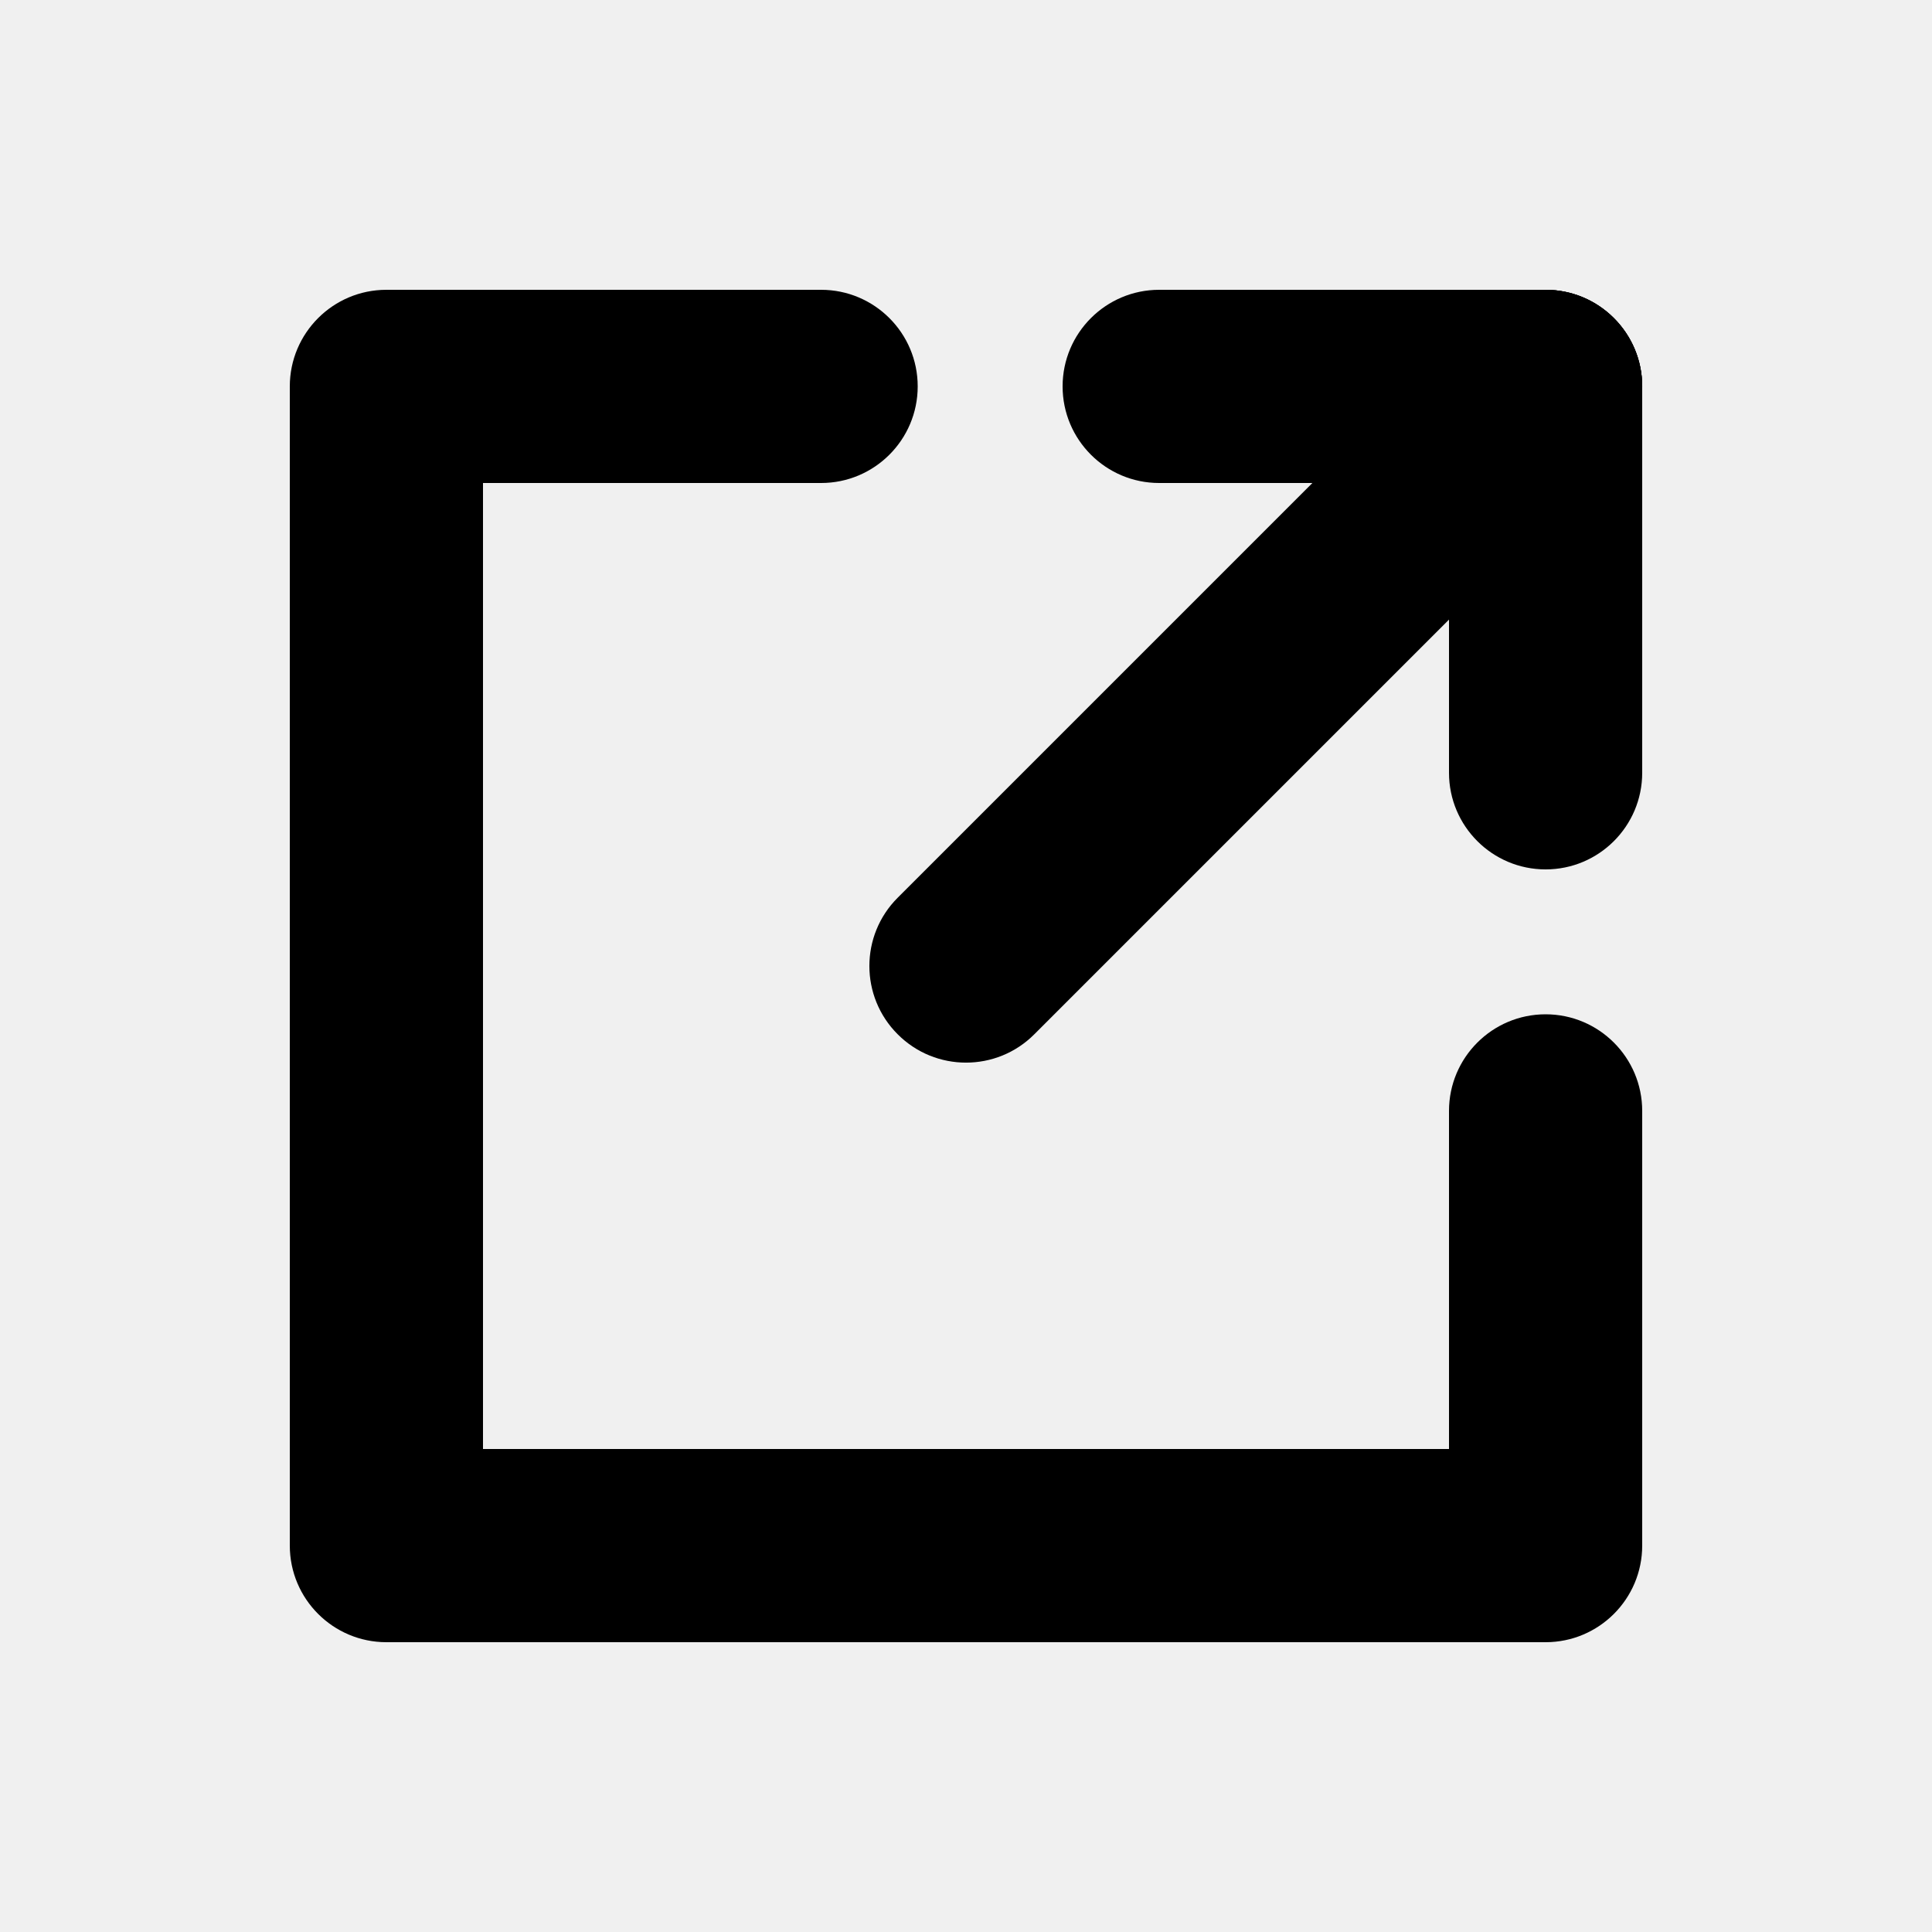
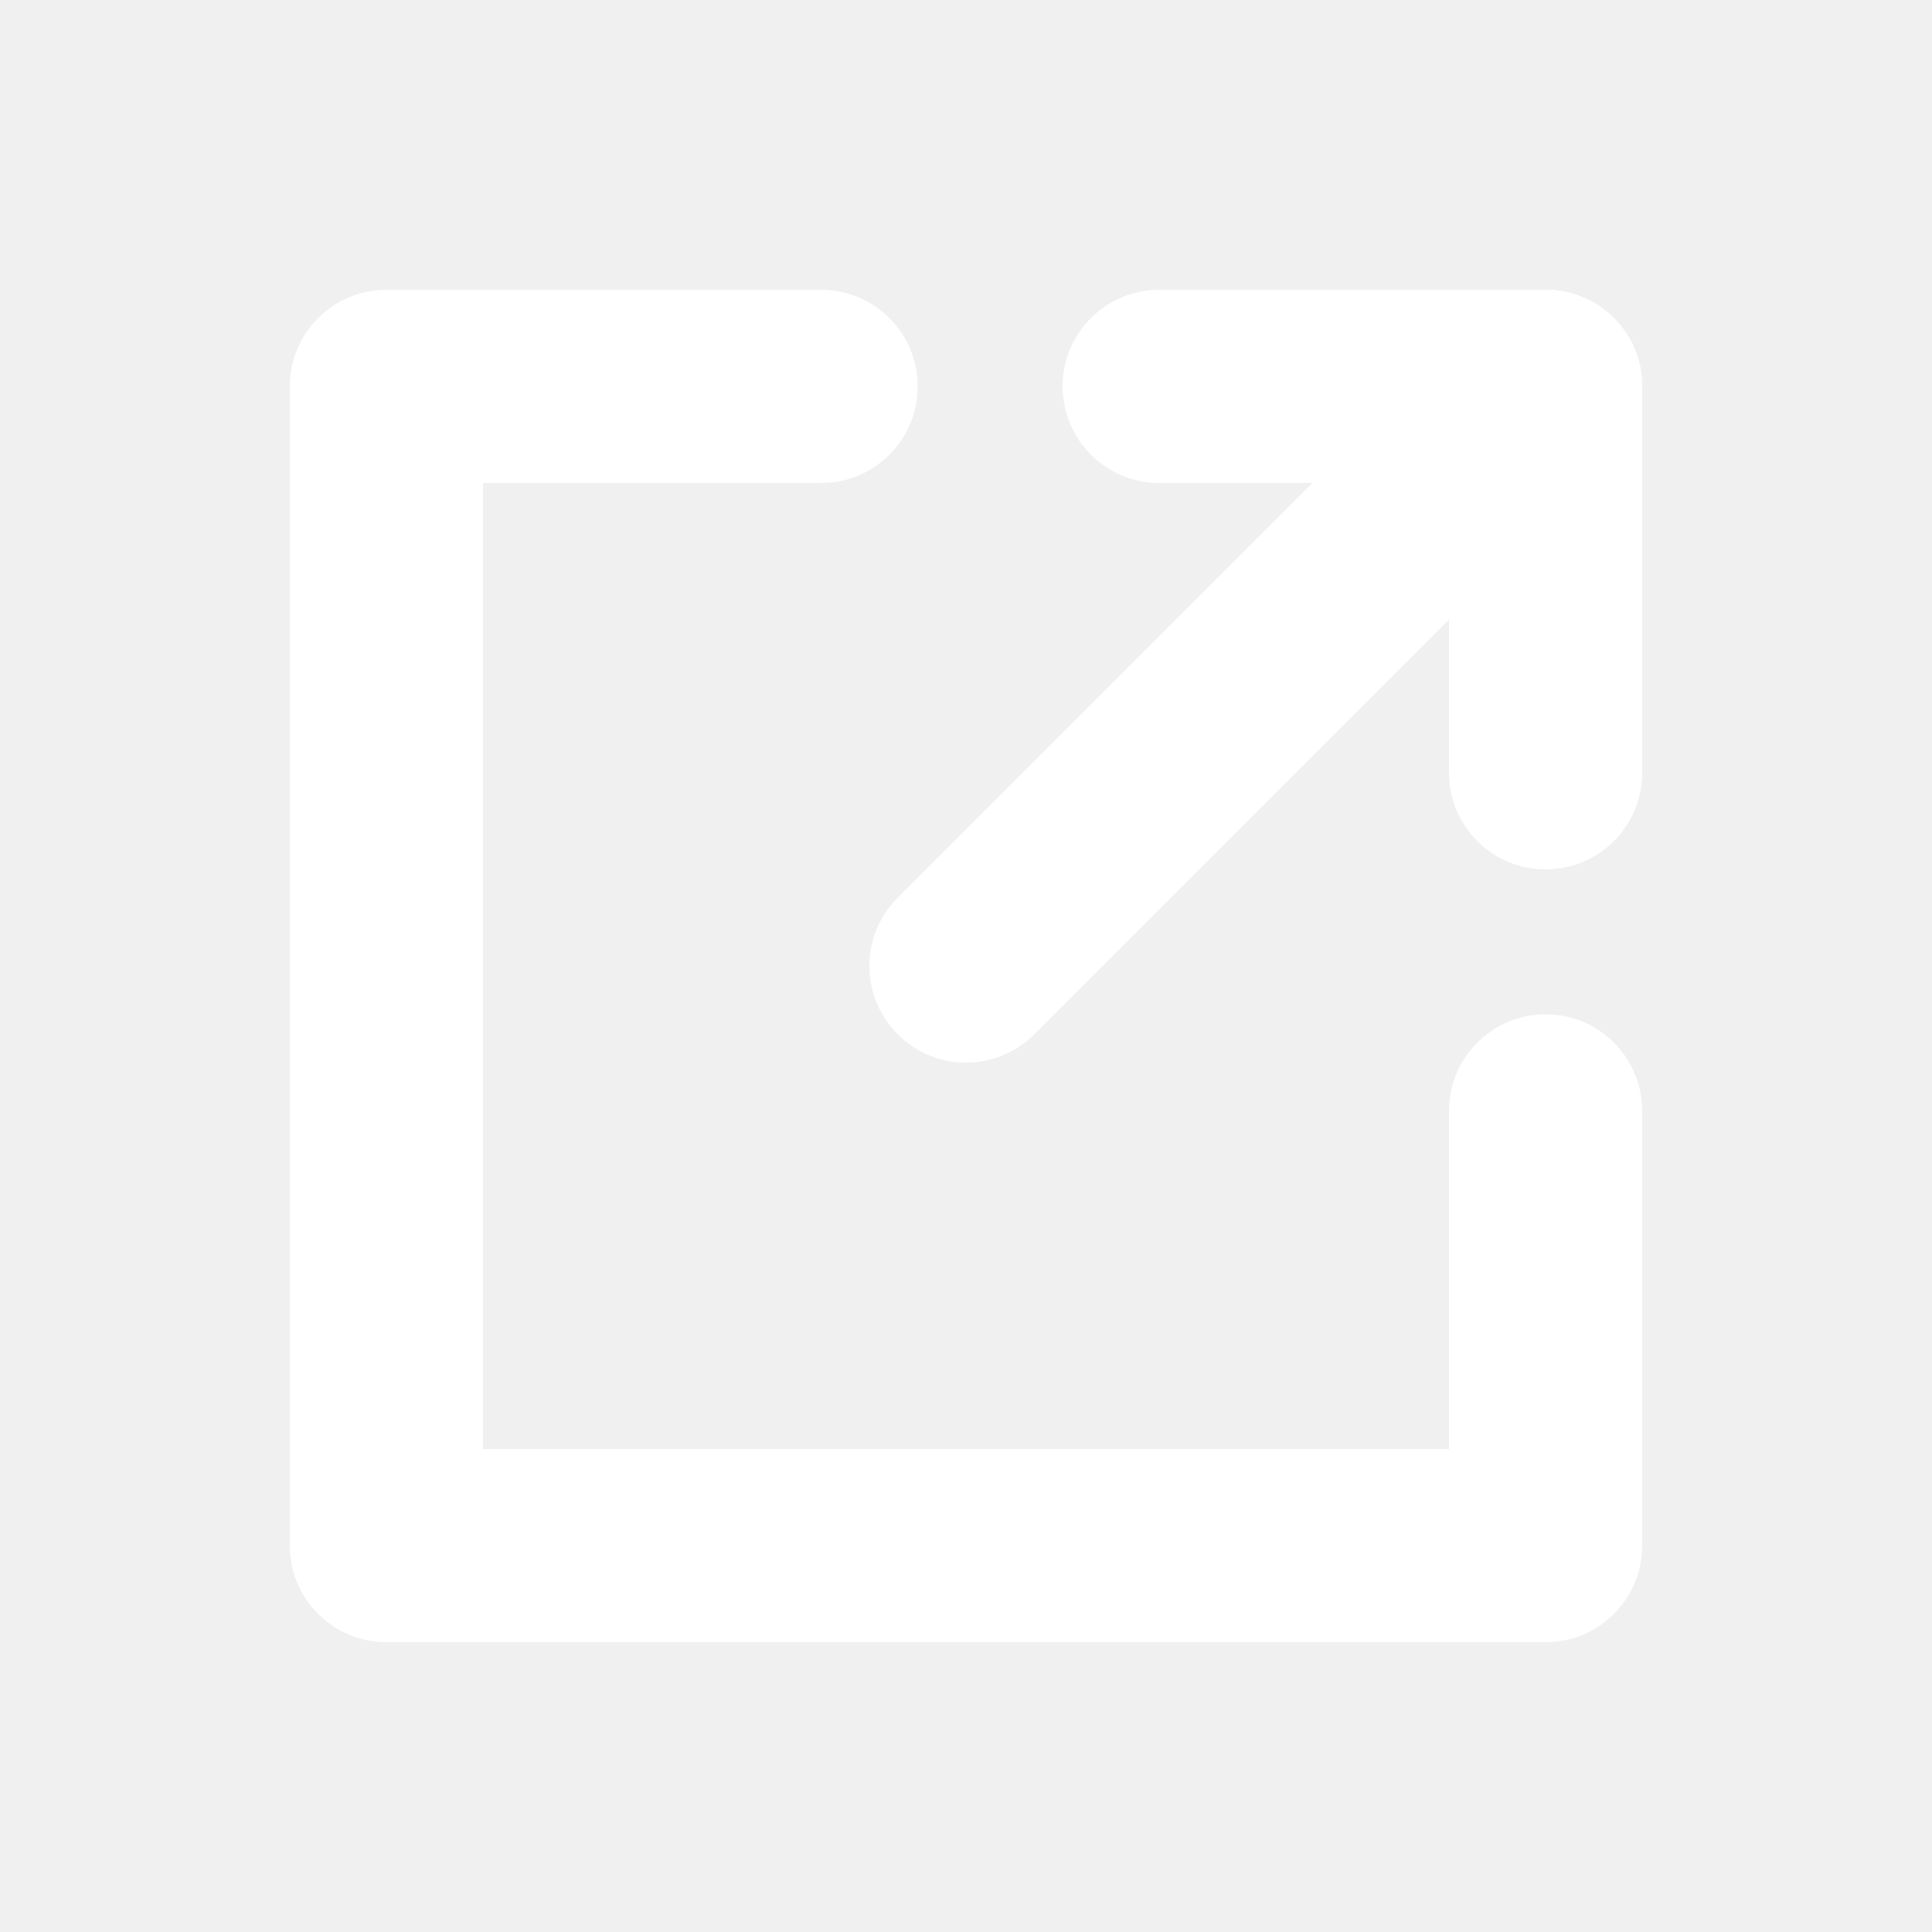
<svg xmlns="http://www.w3.org/2000/svg" width="800px" height="800px" viewBox="0 0 20 20" fill="none">
-   <path d="M10.707 10.707C10.317 11.098 9.683 11.098 9.293 10.707C8.902 10.317 8.902 9.683 9.293 9.293L15.293 3.293C15.683 2.902 16.317 2.902 16.707 3.293C17.098 3.683 17.098 4.317 16.707 4.707L10.707 10.707Z" fill="#000000" />
-   <path d="M15 15V11.5C15 10.948 15.448 10.5 16 10.5C16.552 10.5 17 10.948 17 11.5V16C17 16.552 16.552 17 16 17H4C3.448 17 3 16.552 3 16V4C3 3.448 3.448 3 4 3H8.5C9.052 3 9.5 3.448 9.5 4C9.5 4.552 9.052 5 8.5 5H5V15H15Z" fill="#000000" />
-   <path d="M17 8C17 8.552 16.552 9 16 9C15.448 9 15 8.552 15 8V4C15 3.448 15.448 3 16 3C16.552 3 17 3.448 17 4V8Z" fill="#000000" />
-   <path d="M12 5C11.448 5 11 4.552 11 4C11 3.448 11.448 3 12 3H16C16.552 3 17 3.448 17 4C17 4.552 16.552 5 16 5H12Z" fill="#000000" />
+   <path d="M10.707 10.707C10.317 11.098 9.683 11.098 9.293 10.707C8.902 10.317 8.902 9.683 9.293 9.293L15.293 3.293C15.683 2.902 16.317 2.902 16.707 3.293C17.098 3.683 17.098 4.317 16.707 4.707L10.707 10.707Z" fill="#ffffff" />
+   <path d="M15 15V11.5C15 10.948 15.448 10.5 16 10.5C16.552 10.5 17 10.948 17 11.5V16C17 16.552 16.552 17 16 17H4C3.448 17 3 16.552 3 16V4C3 3.448 3.448 3 4 3H8.5C9.052 3 9.5 3.448 9.5 4C9.5 4.552 9.052 5 8.5 5H5V15H15Z" fill="#ffffff" />
+   <path d="M17 8C17 8.552 16.552 9 16 9C15.448 9 15 8.552 15 8V4C15 3.448 15.448 3 16 3C16.552 3 17 3.448 17 4V8Z" fill="#ffffff" />
+   <path d="M12 5C11.448 5 11 4.552 11 4C11 3.448 11.448 3 12 3H16C16.552 3 17 3.448 17 4C17 4.552 16.552 5 16 5H12Z" fill="#ffffff" />
</svg>
